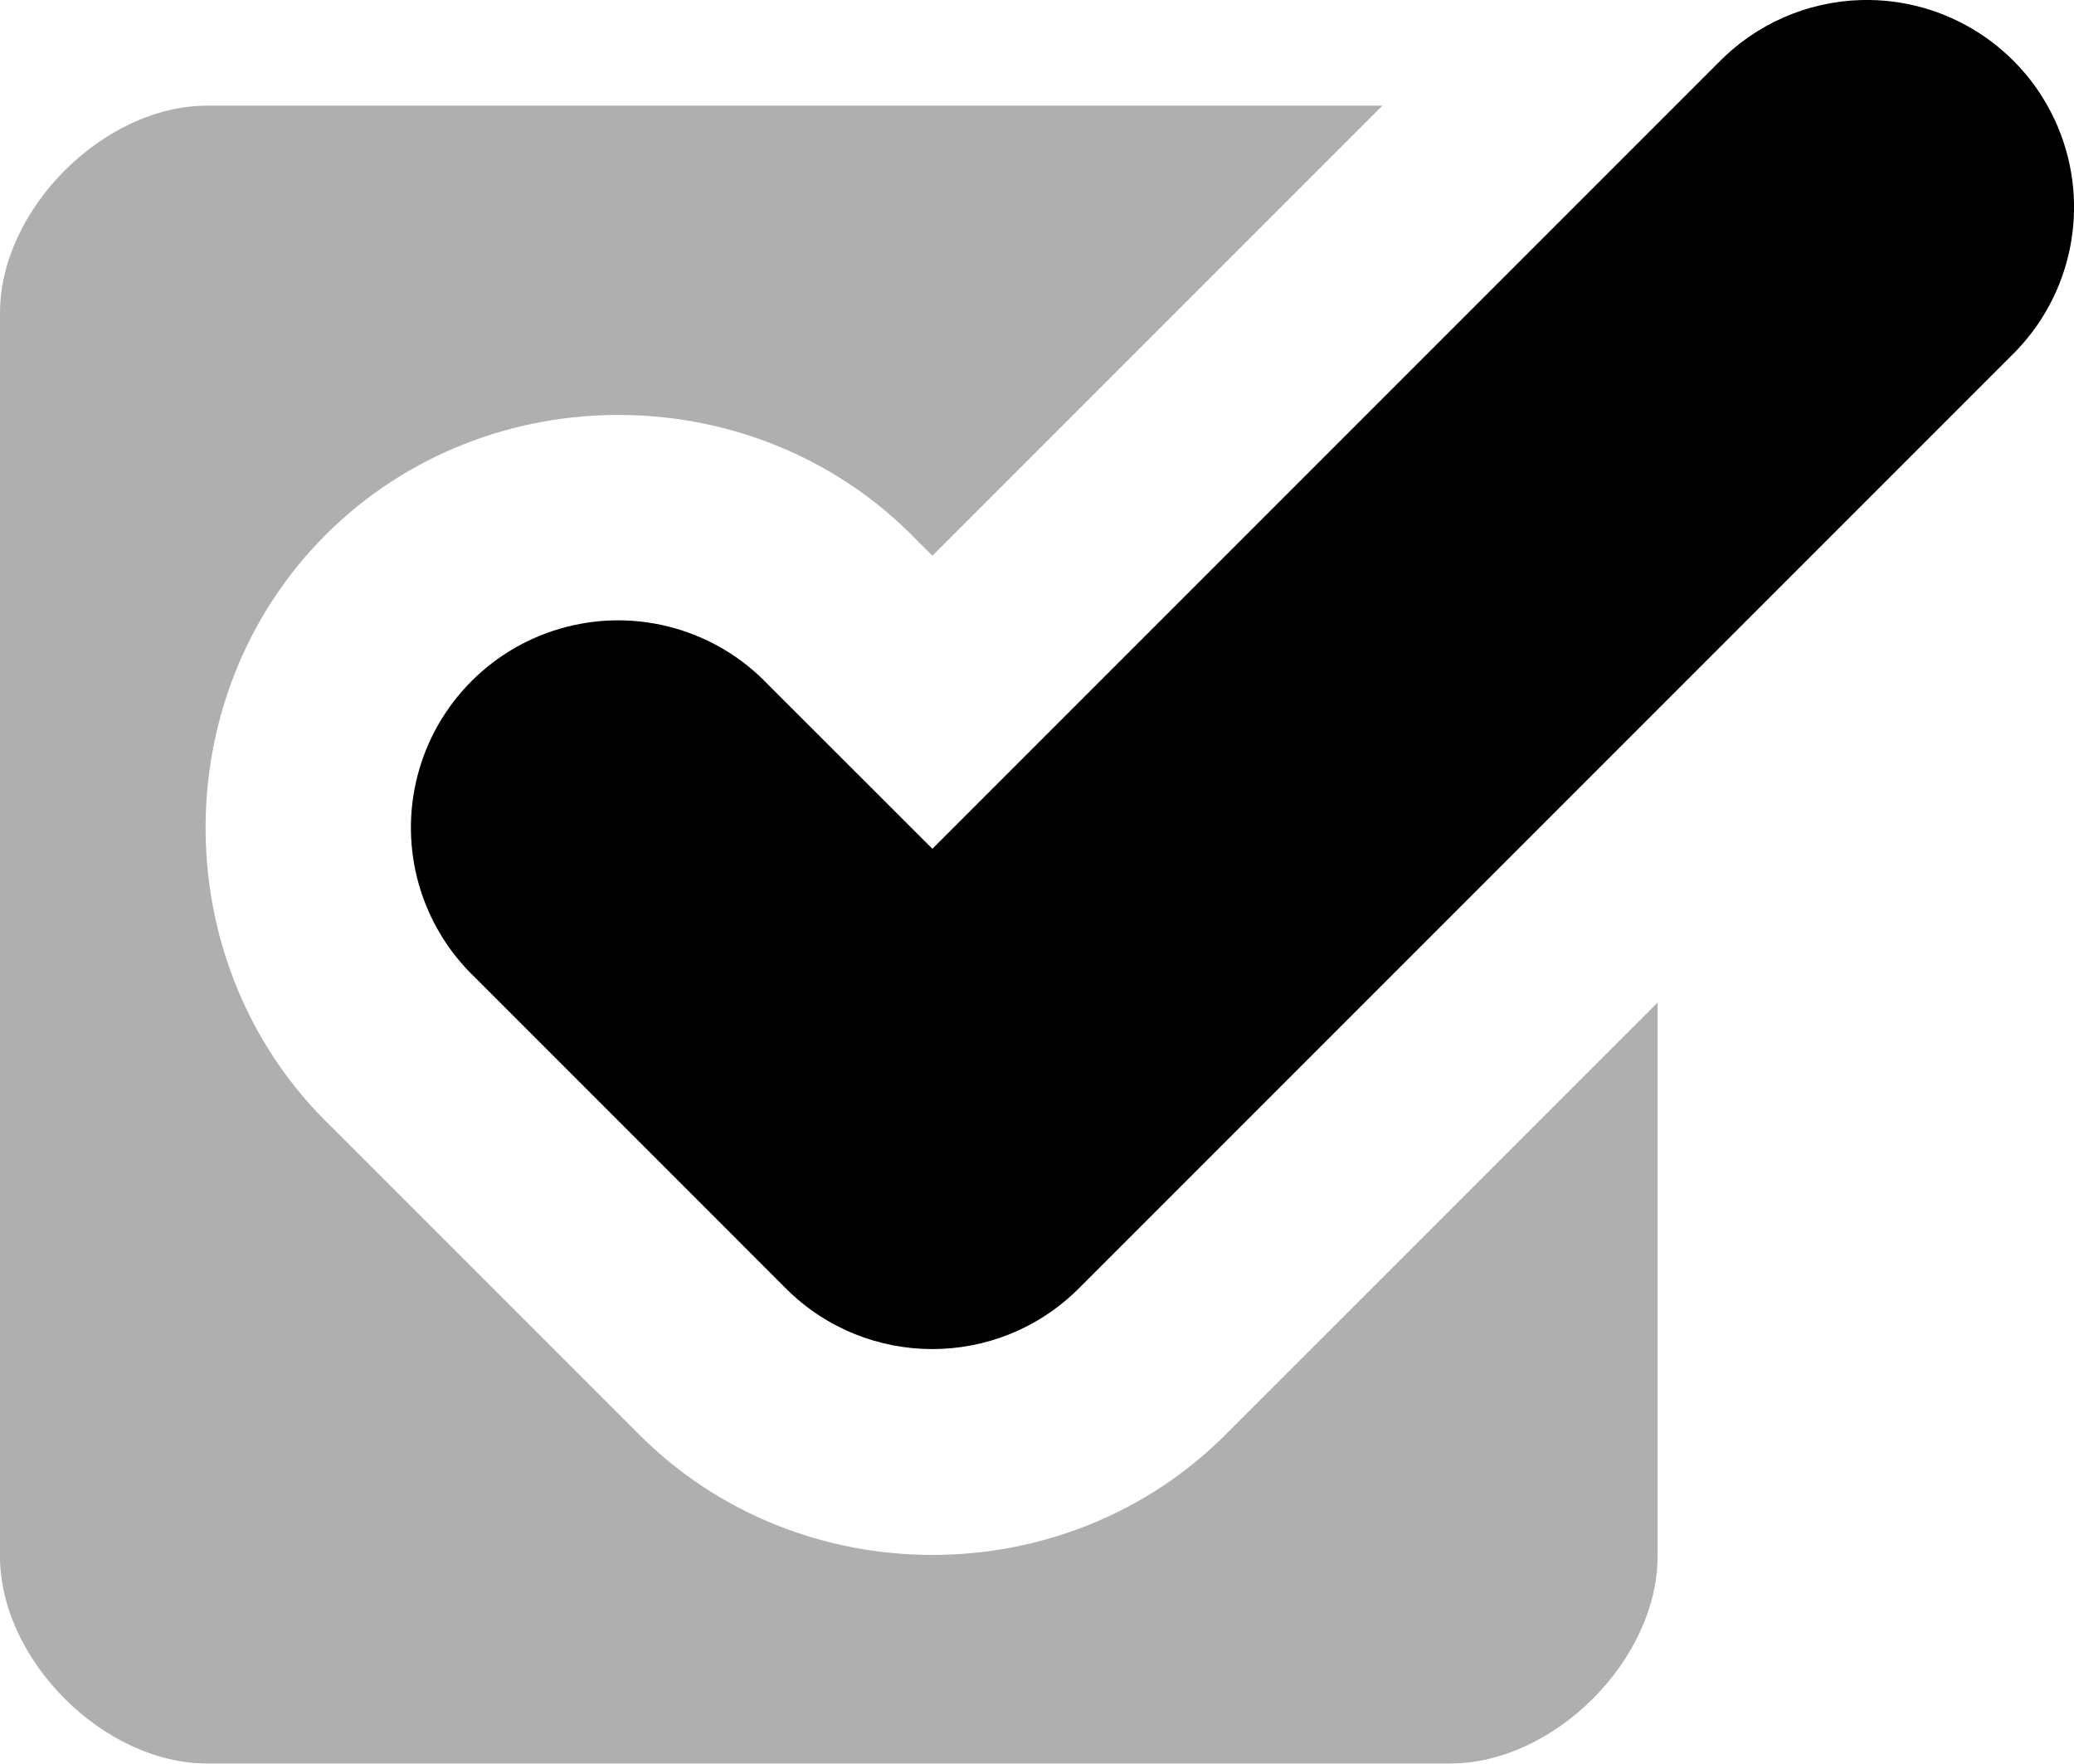
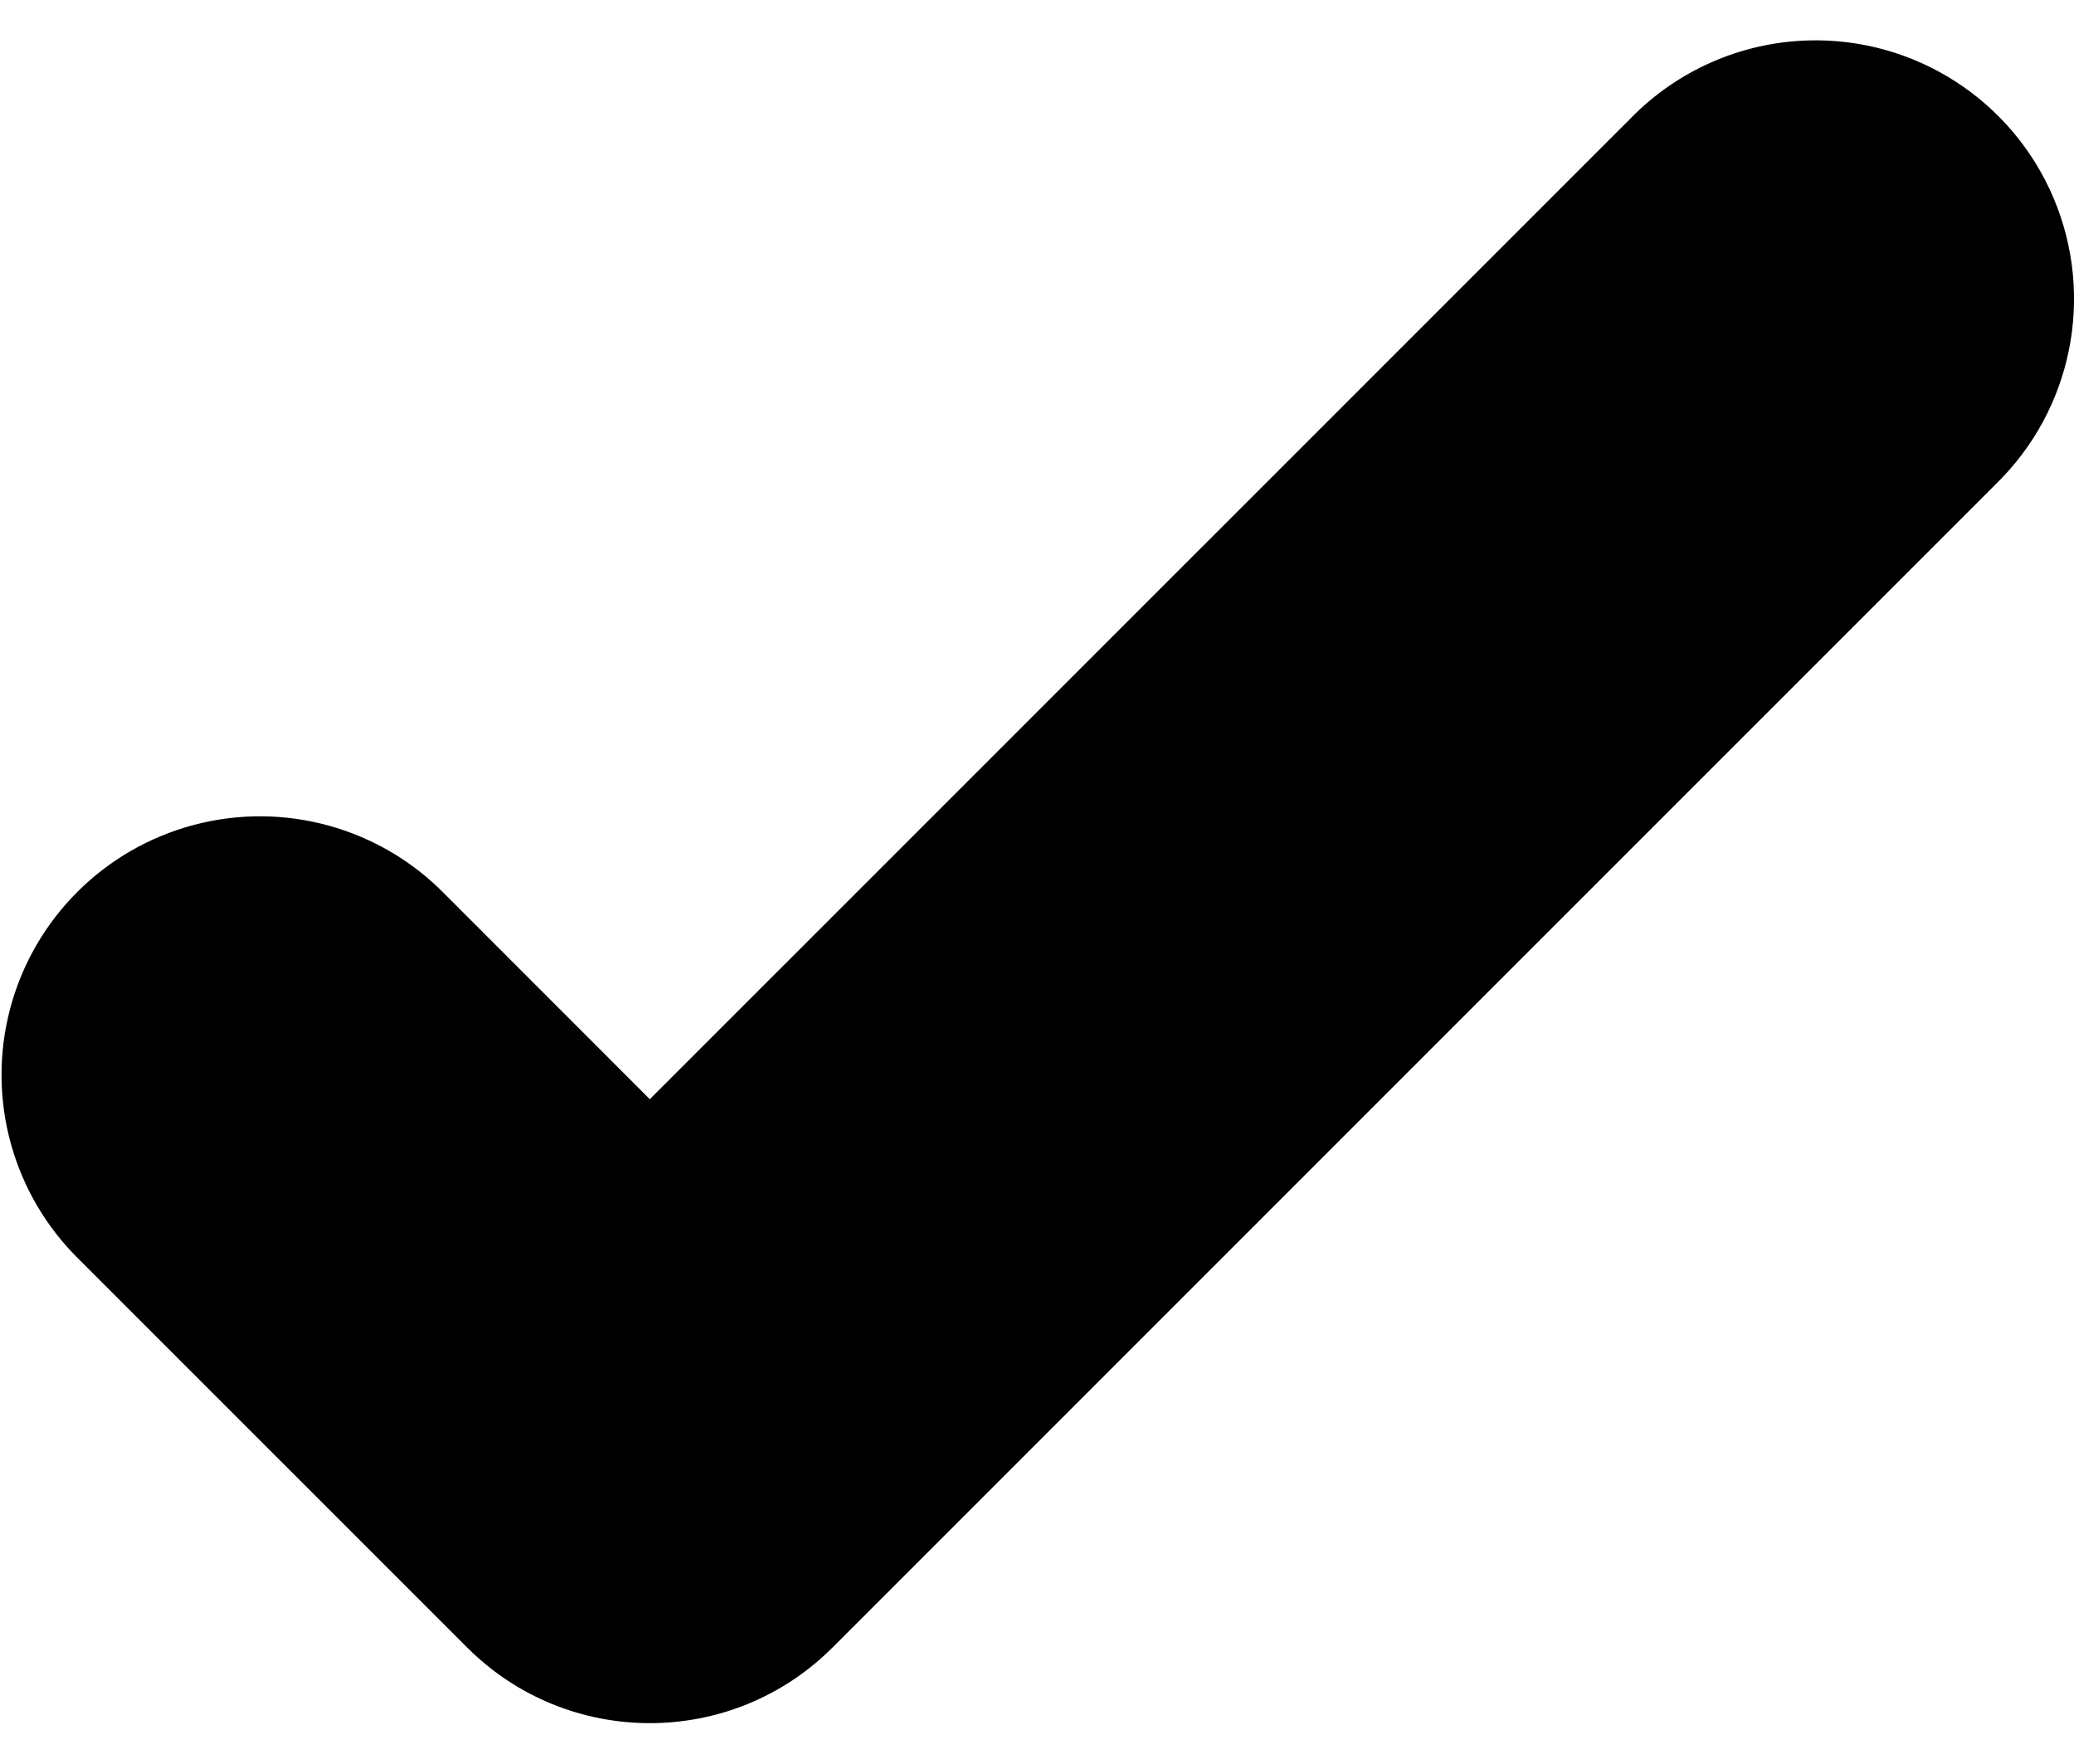
<svg xmlns="http://www.w3.org/2000/svg" viewBox="0 0 32 27.205" width="32" height="27.205">
-   <g stroke-width="3.128">
-     <path d="M3.197 1.63C1.598 1.63 0 3.23 0 4.827v19.181c0 1.599 1.598 3.197 3.197 3.197h19.181c1.598 0 3.197-1.598 3.197-3.197v-8.541l-6.669 6.668c-2.47 2.47-6.57 2.47-9.04 0l-4.75-4.75c-2.555-2.453-2.597-6.628-.093-9.133 2.505-2.504 6.68-2.462 9.134.093l-.046-.046.275.274 6.943-6.943z" fill-opacity=".314" />
-     <path d="M28.709.001A3.197 3.197 0 0 0 26.51.97L14.386 13.094 11.85 10.56a3.197 3.197 0 1 0-4.52 4.52l4.795 4.796a3.197 3.197 0 0 0 4.52 0L31.032 5.489A3.197 3.197 0 0 0 28.709.001z" style="line-height:normal;font-variant-ligatures:normal;font-variant-position:normal;font-variant-caps:normal;font-variant-numeric:normal;font-variant-alternates:normal;font-feature-settings:normal;text-indent:0;text-align:start;text-decoration-line:none;text-decoration-style:solid;text-decoration-color:#000;text-transform:none;text-orientation:mixed;shape-padding:0;isolation:auto;mix-blend-mode:normal" color="#000" font-weight="400" font-family="sans-serif" white-space="normal" overflow="visible" fill-rule="evenodd" />
-   </g>
+   <path d="M27.894.624a3.988 3.988 0 0 0-2.74 1.207L10.026 16.957l-3.162-3.163a3.988 3.988 0 1 0-5.639 5.64l5.982 5.981a3.988 3.988 0 0 0 5.639 0L30.792 7.47A3.988 3.988 0 0 0 27.894.624z" style="line-height:normal;font-variant-ligatures:normal;font-variant-position:normal;font-variant-caps:normal;font-variant-numeric:normal;font-variant-alternates:normal;font-feature-settings:normal;text-indent:0;text-align:start;text-decoration-line:none;text-decoration-style:solid;text-decoration-color:#000;text-transform:none;text-orientation:mixed;shape-padding:0;isolation:auto;mix-blend-mode:normal" color="#000" font-weight="400" font-family="sans-serif" white-space="normal" overflow="visible" fill-rule="evenodd" stroke-width="3.128" />
</svg>
